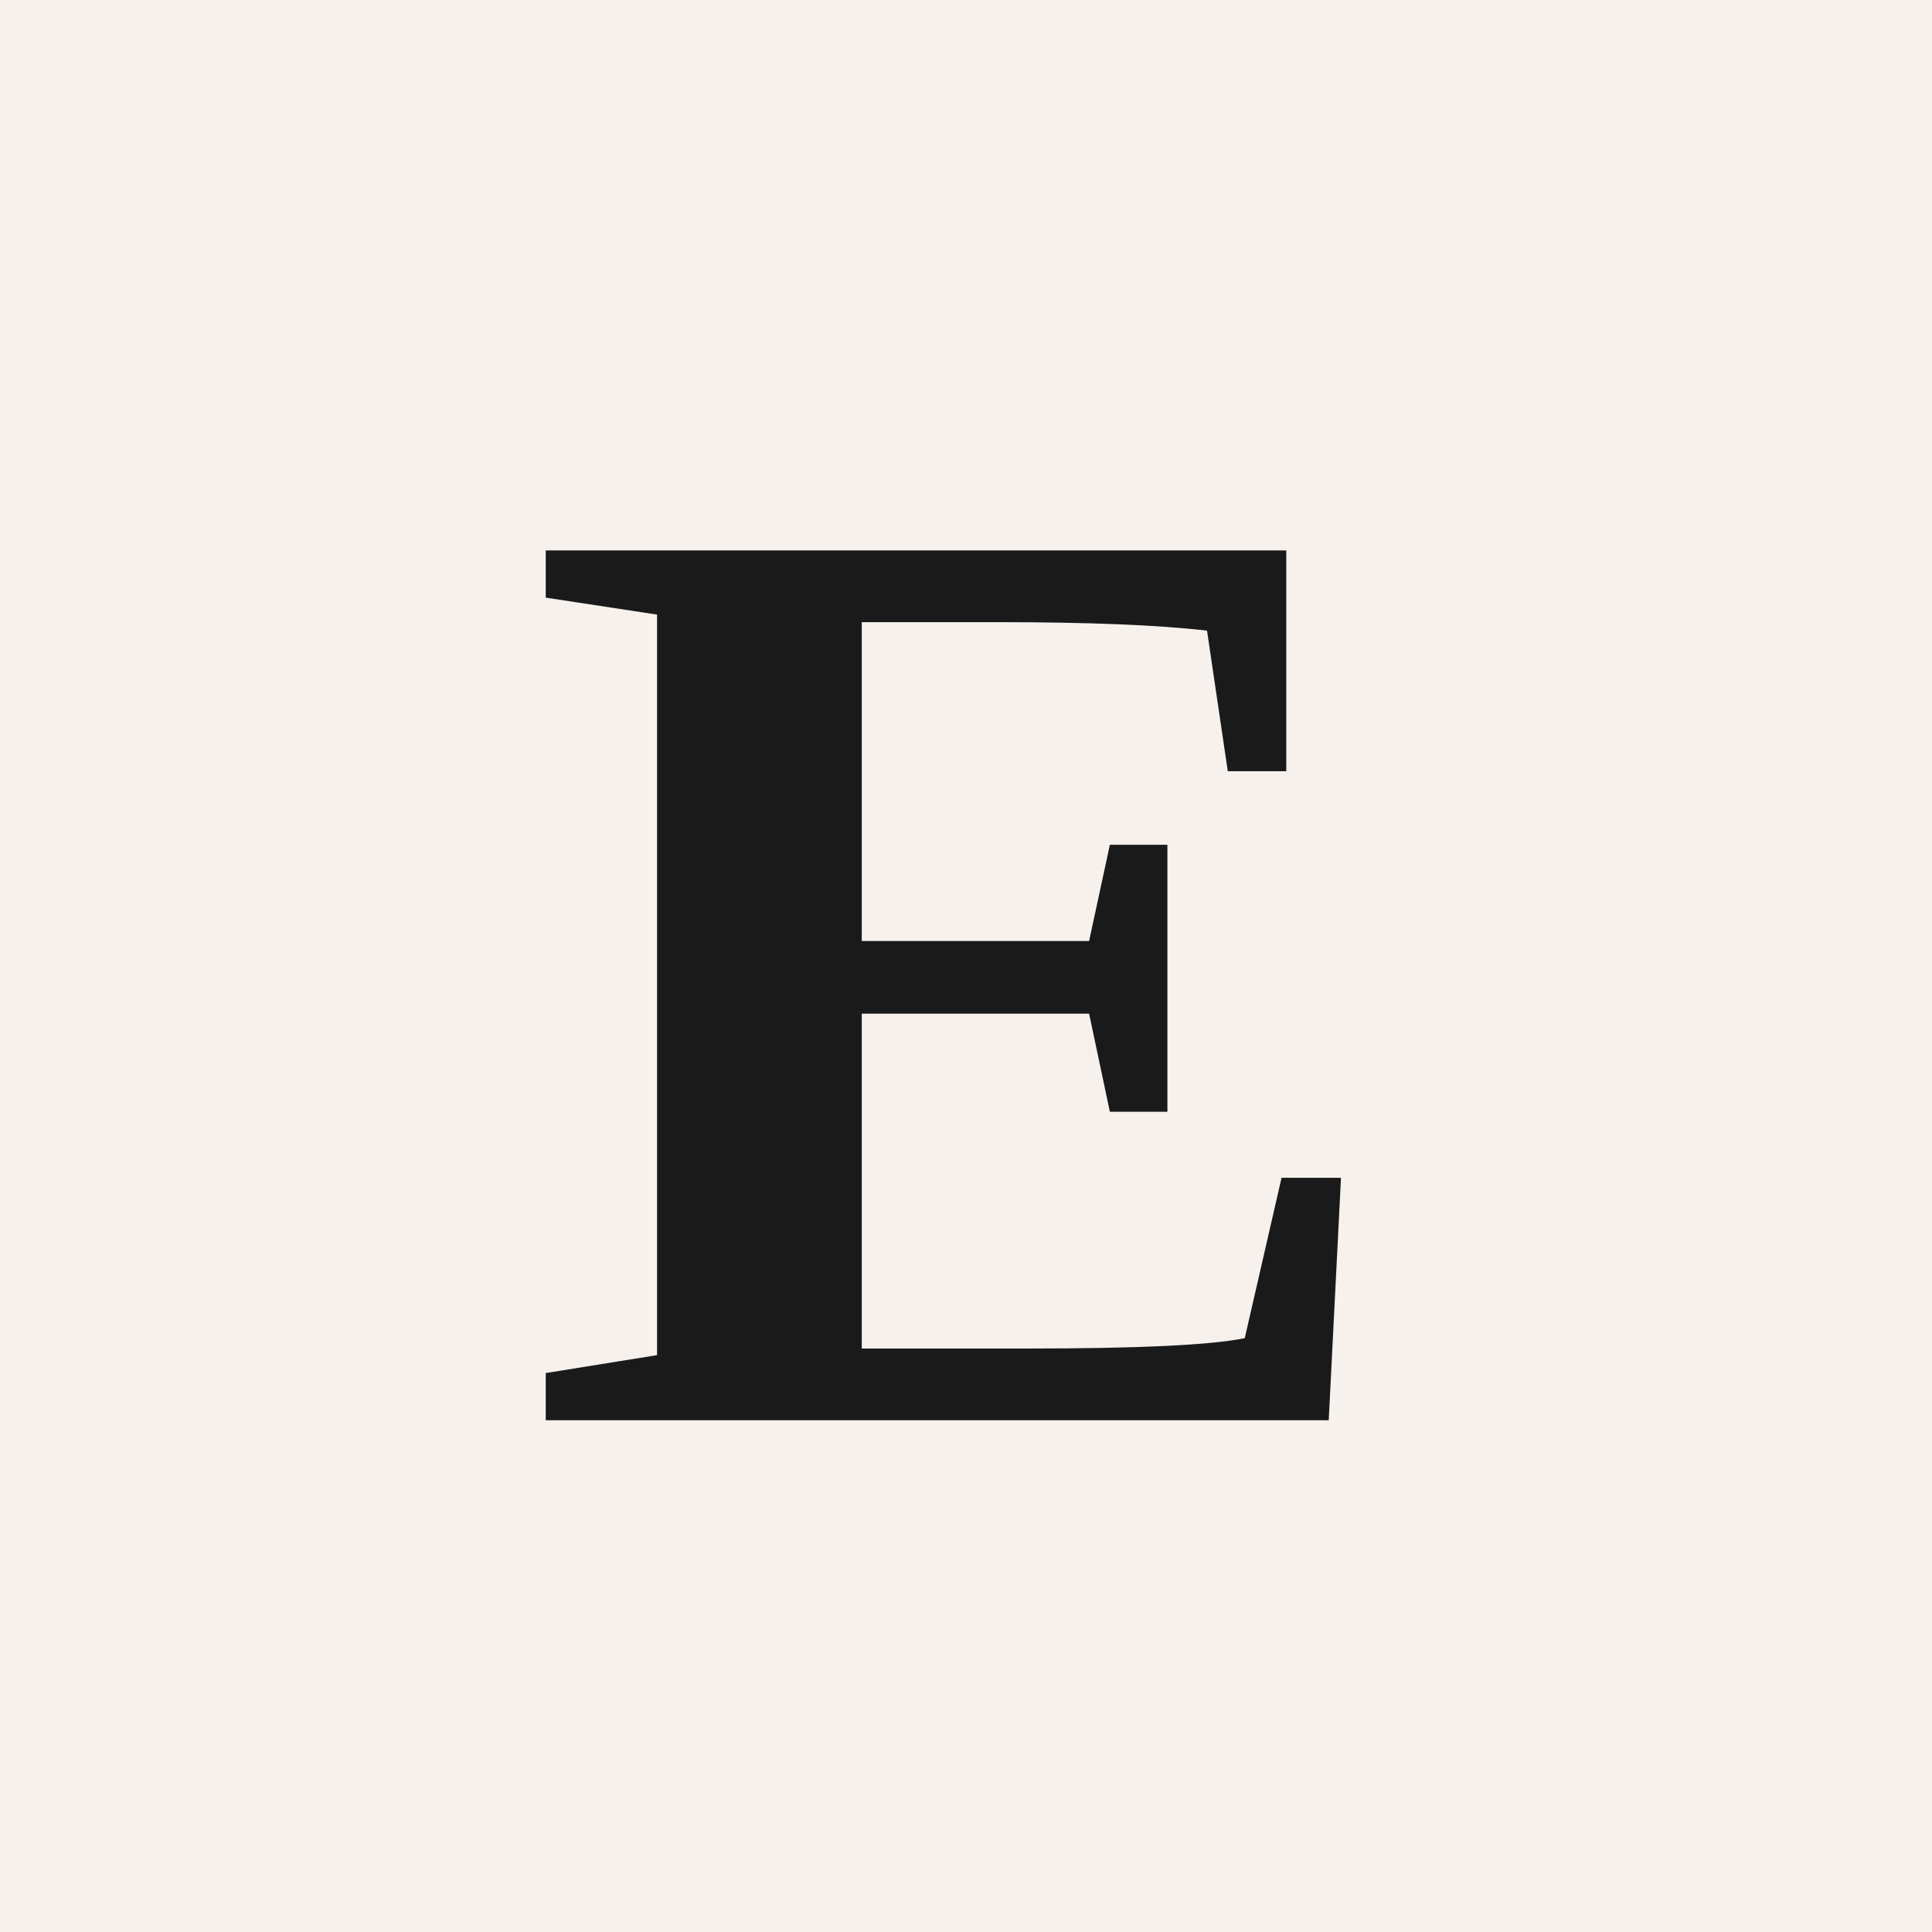
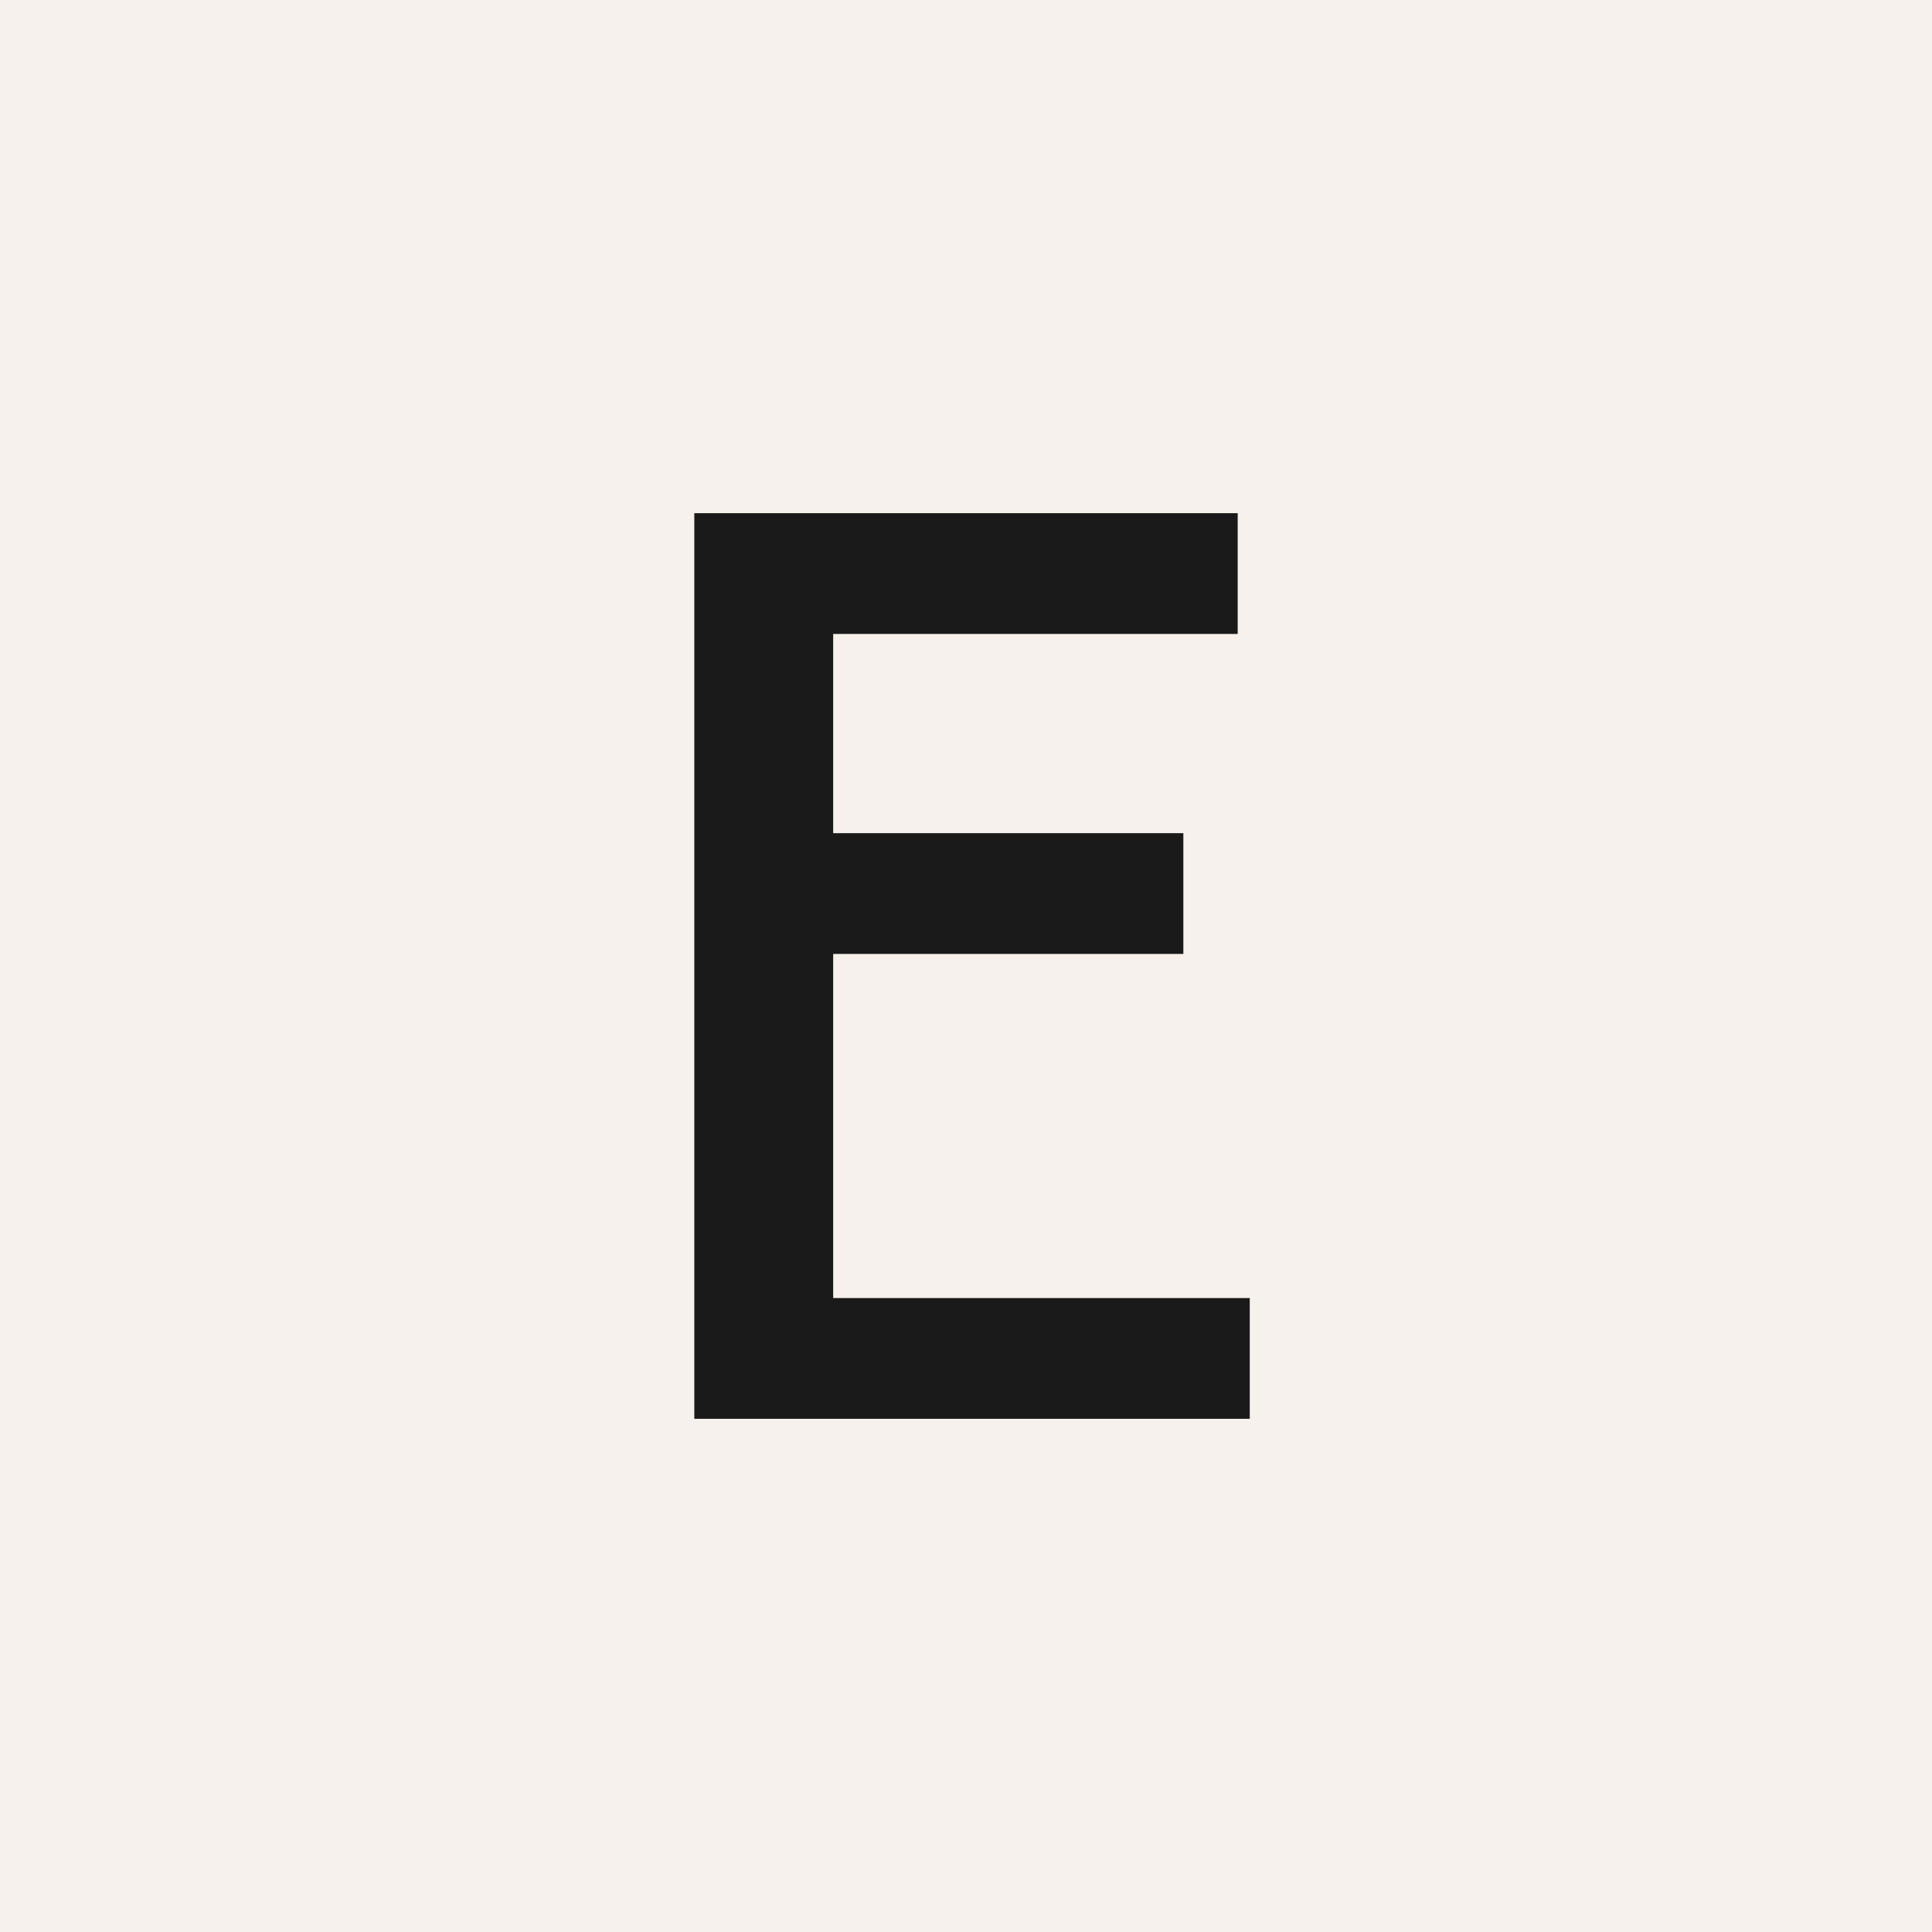
- <svg xmlns="http://www.w3.org/2000/svg" width="32" height="32" viewBox="0 0 32 32">
+ <svg xmlns="http://www.w3.org/2000/svg" viewBox="0 0 32 32">
  <rect width="32" height="32" fill="#F6F1EC" />
-   <text x="50%" y="54%" text-anchor="middle" dominant-baseline="middle" font-family="Georgia, 'Times New Roman', serif" font-weight="700" font-size="22" fill="#1A1A1A">E</text>
+   <path d="M11.5 8.5H20.5V10.5H13.8V13.8H19.6V15.8H13.8V21.5H20.7V23.5H11.5V8.5Z" fill="#1A1A1A" />
</svg>
